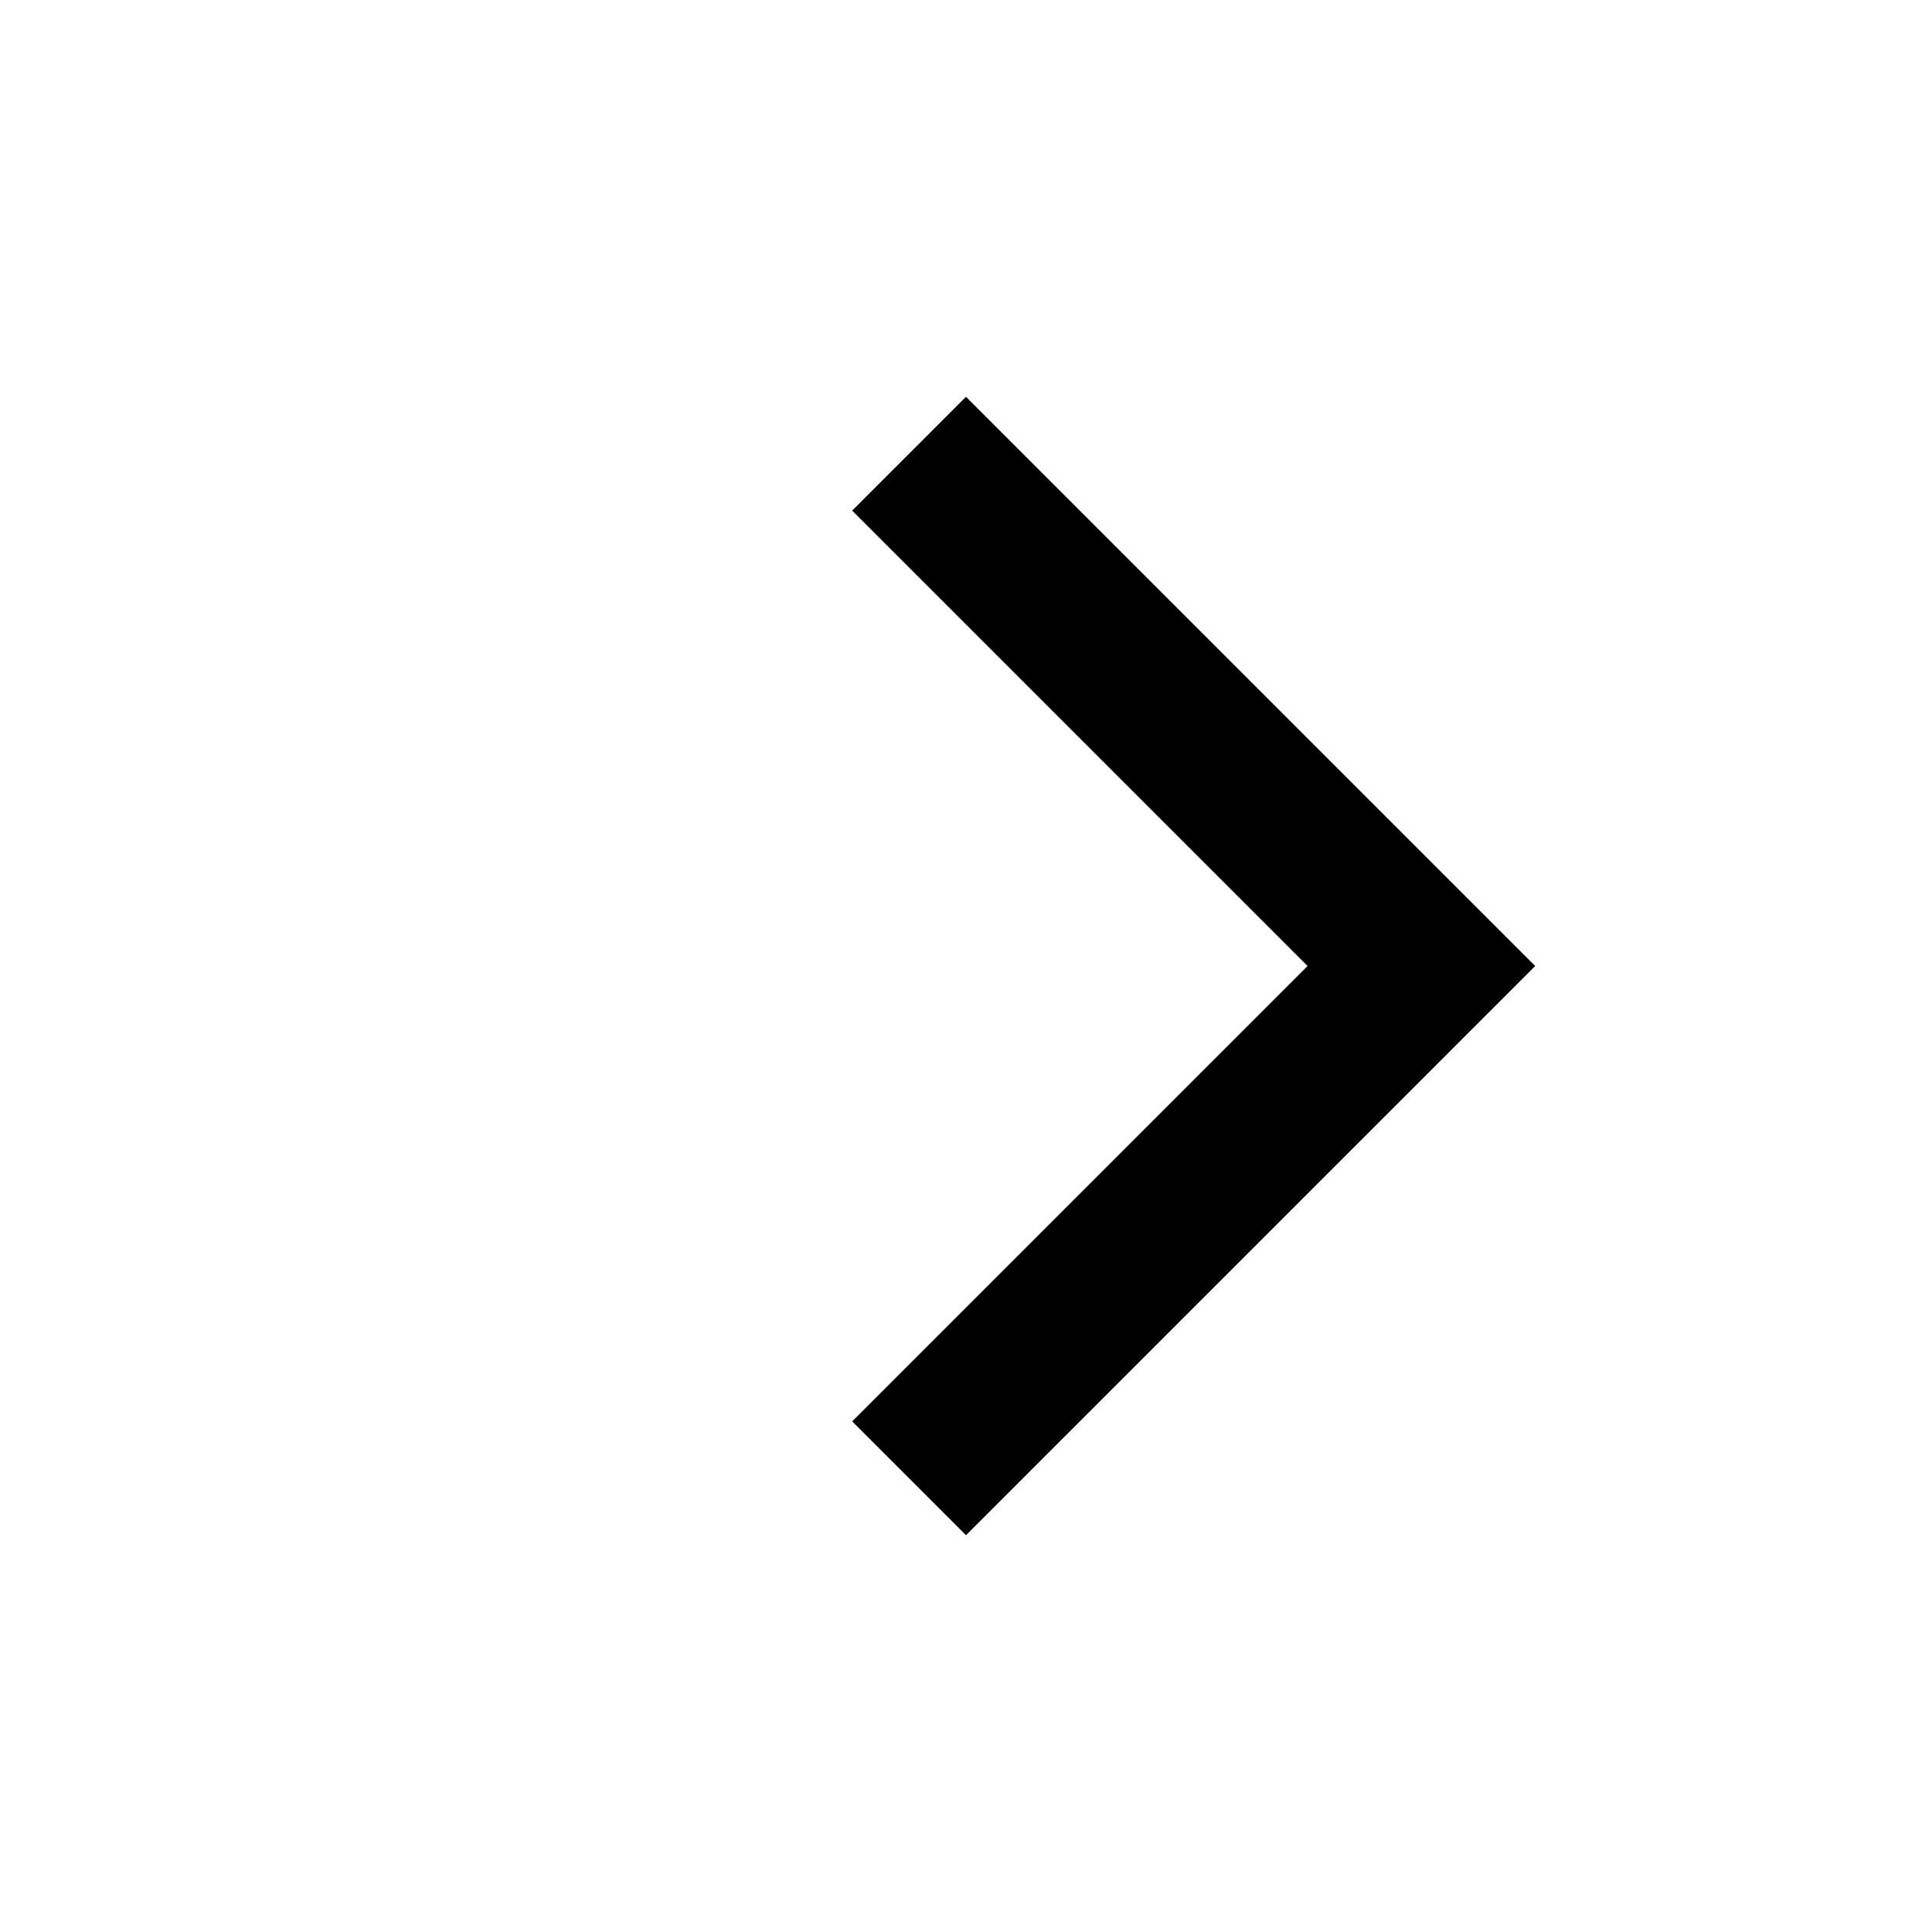
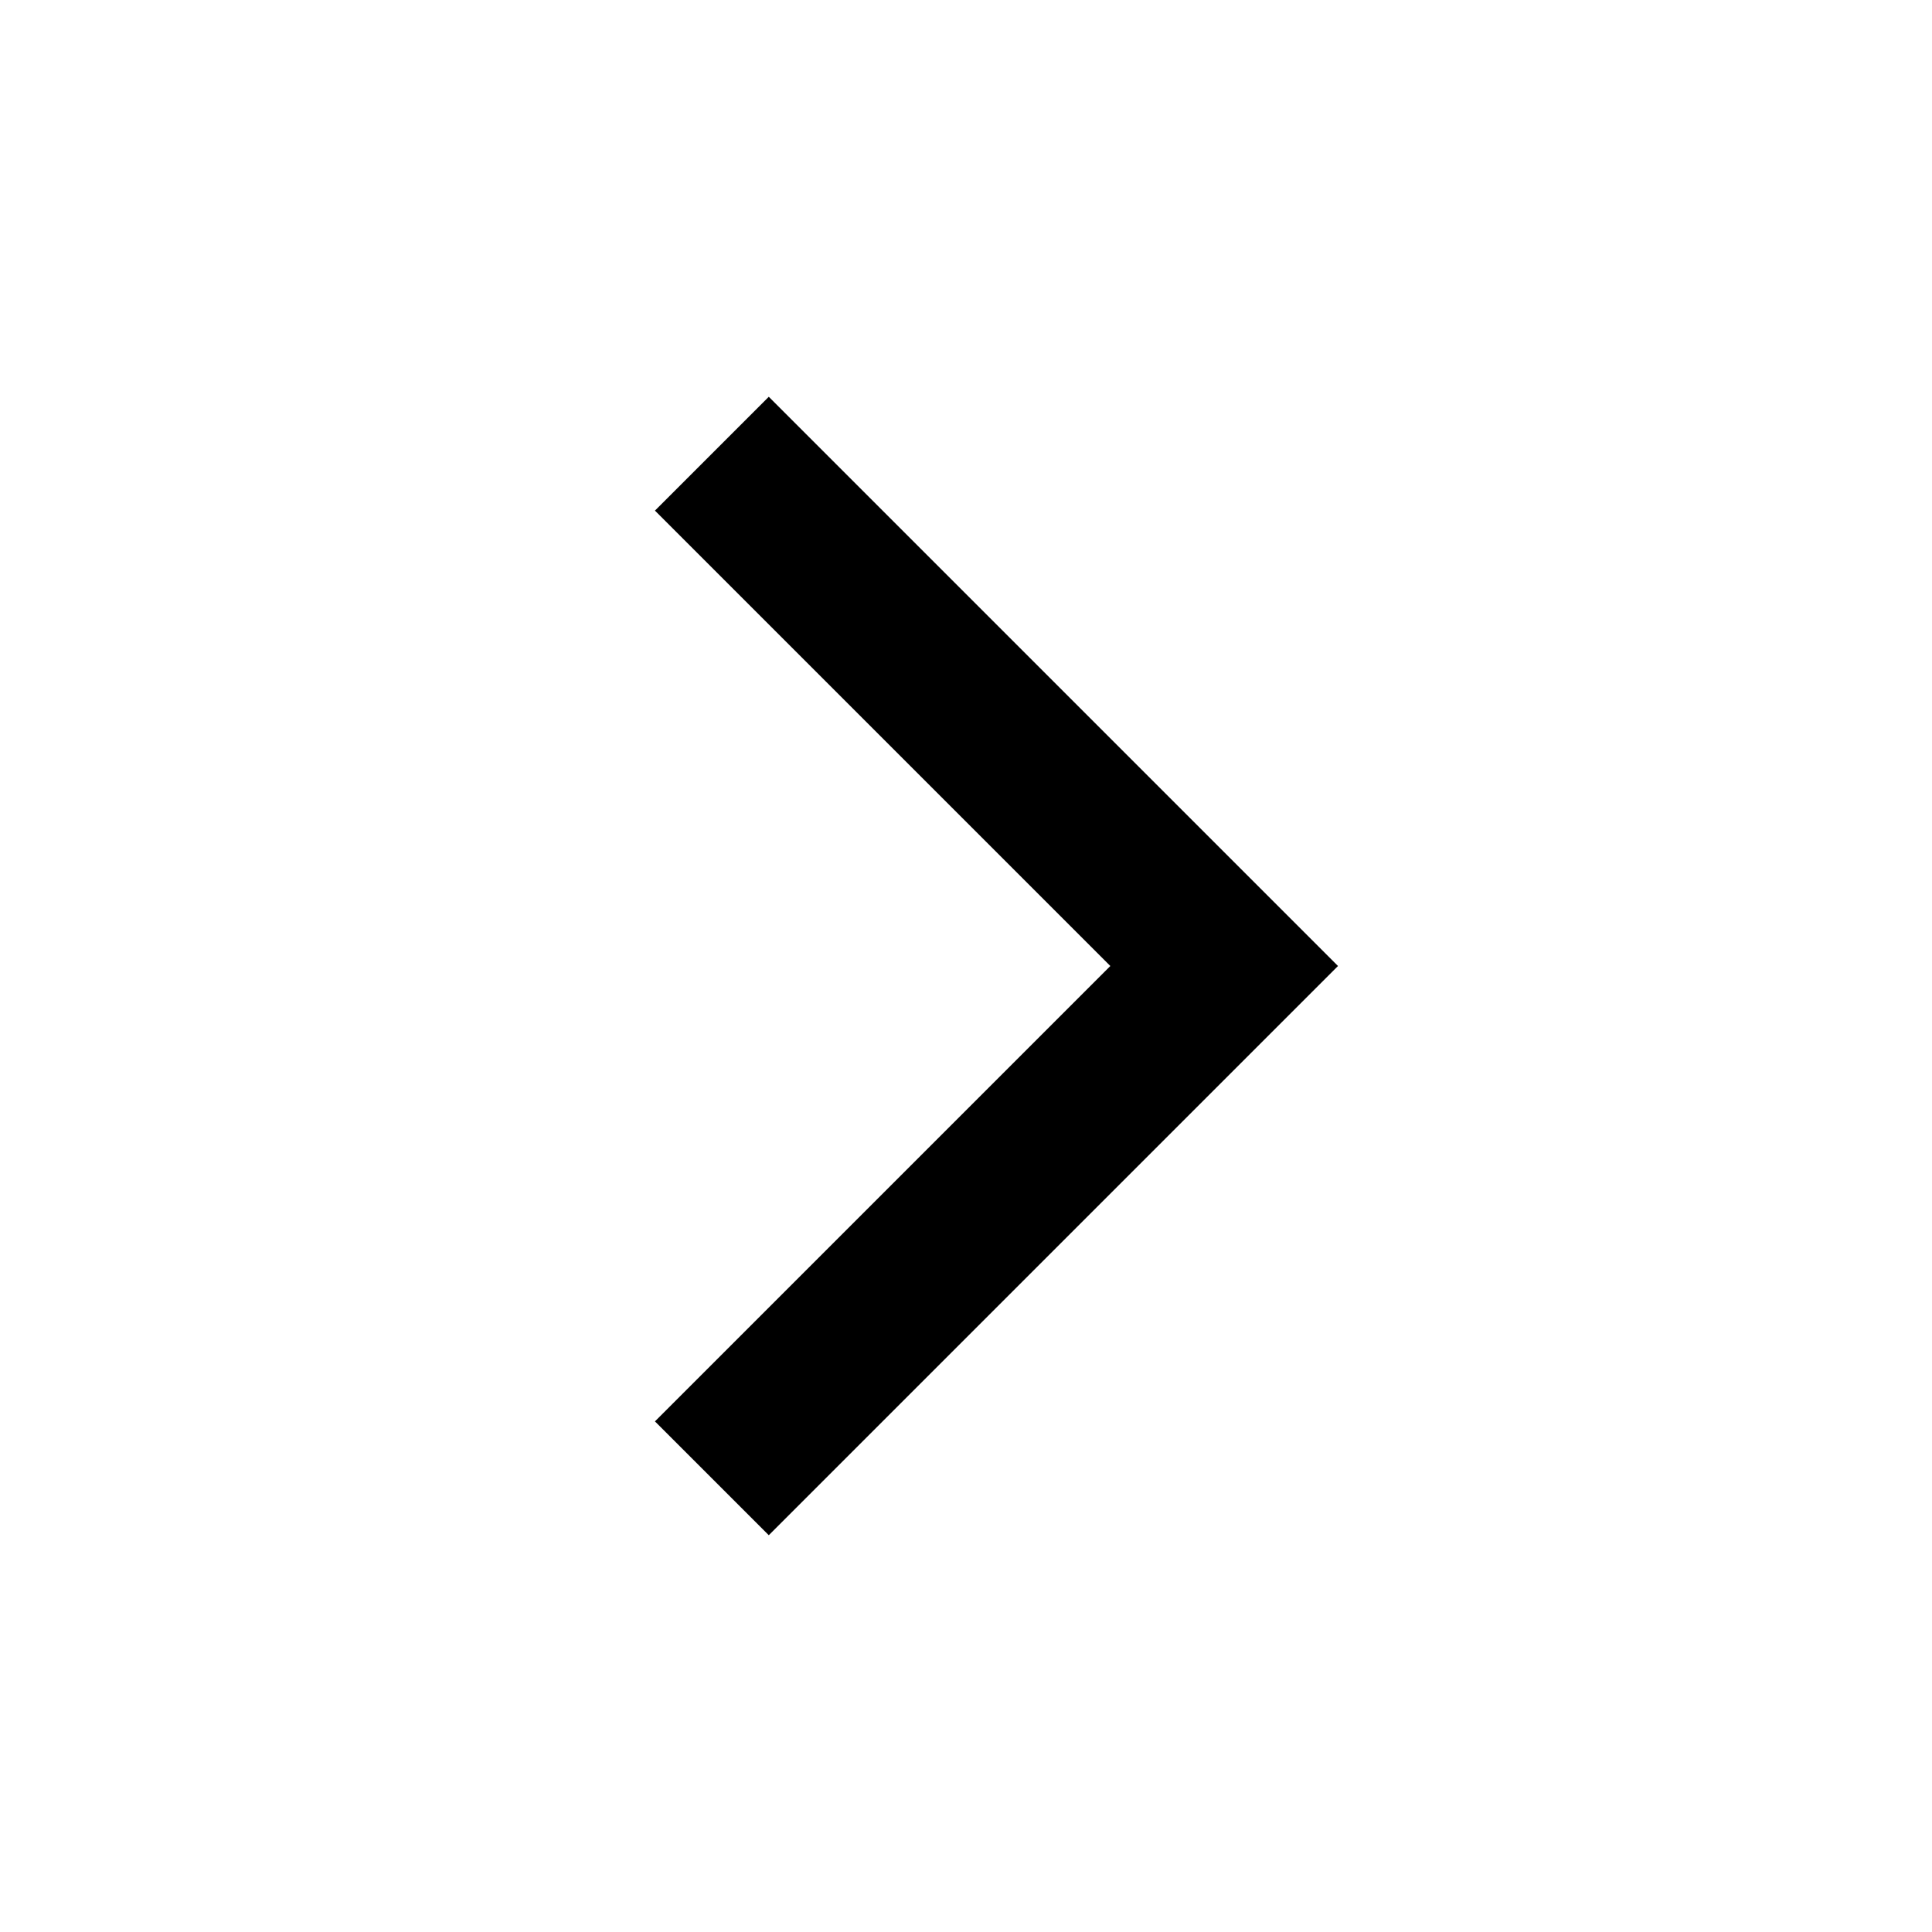
- <svg xmlns="http://www.w3.org/2000/svg" width="150" height="150" viewBox="0 0 24 24" fill="none">
+ <svg xmlns="http://www.w3.org/2000/svg" width="150" height="150" viewBox="2.45 0 24 24" fill="none">
  <path d="M10.586 6.343L12 4.929L19.071 12L12 19.071L10.586 17.657L16.243 12L10.586 6.343Z" fill="currentColor" />
</svg>
